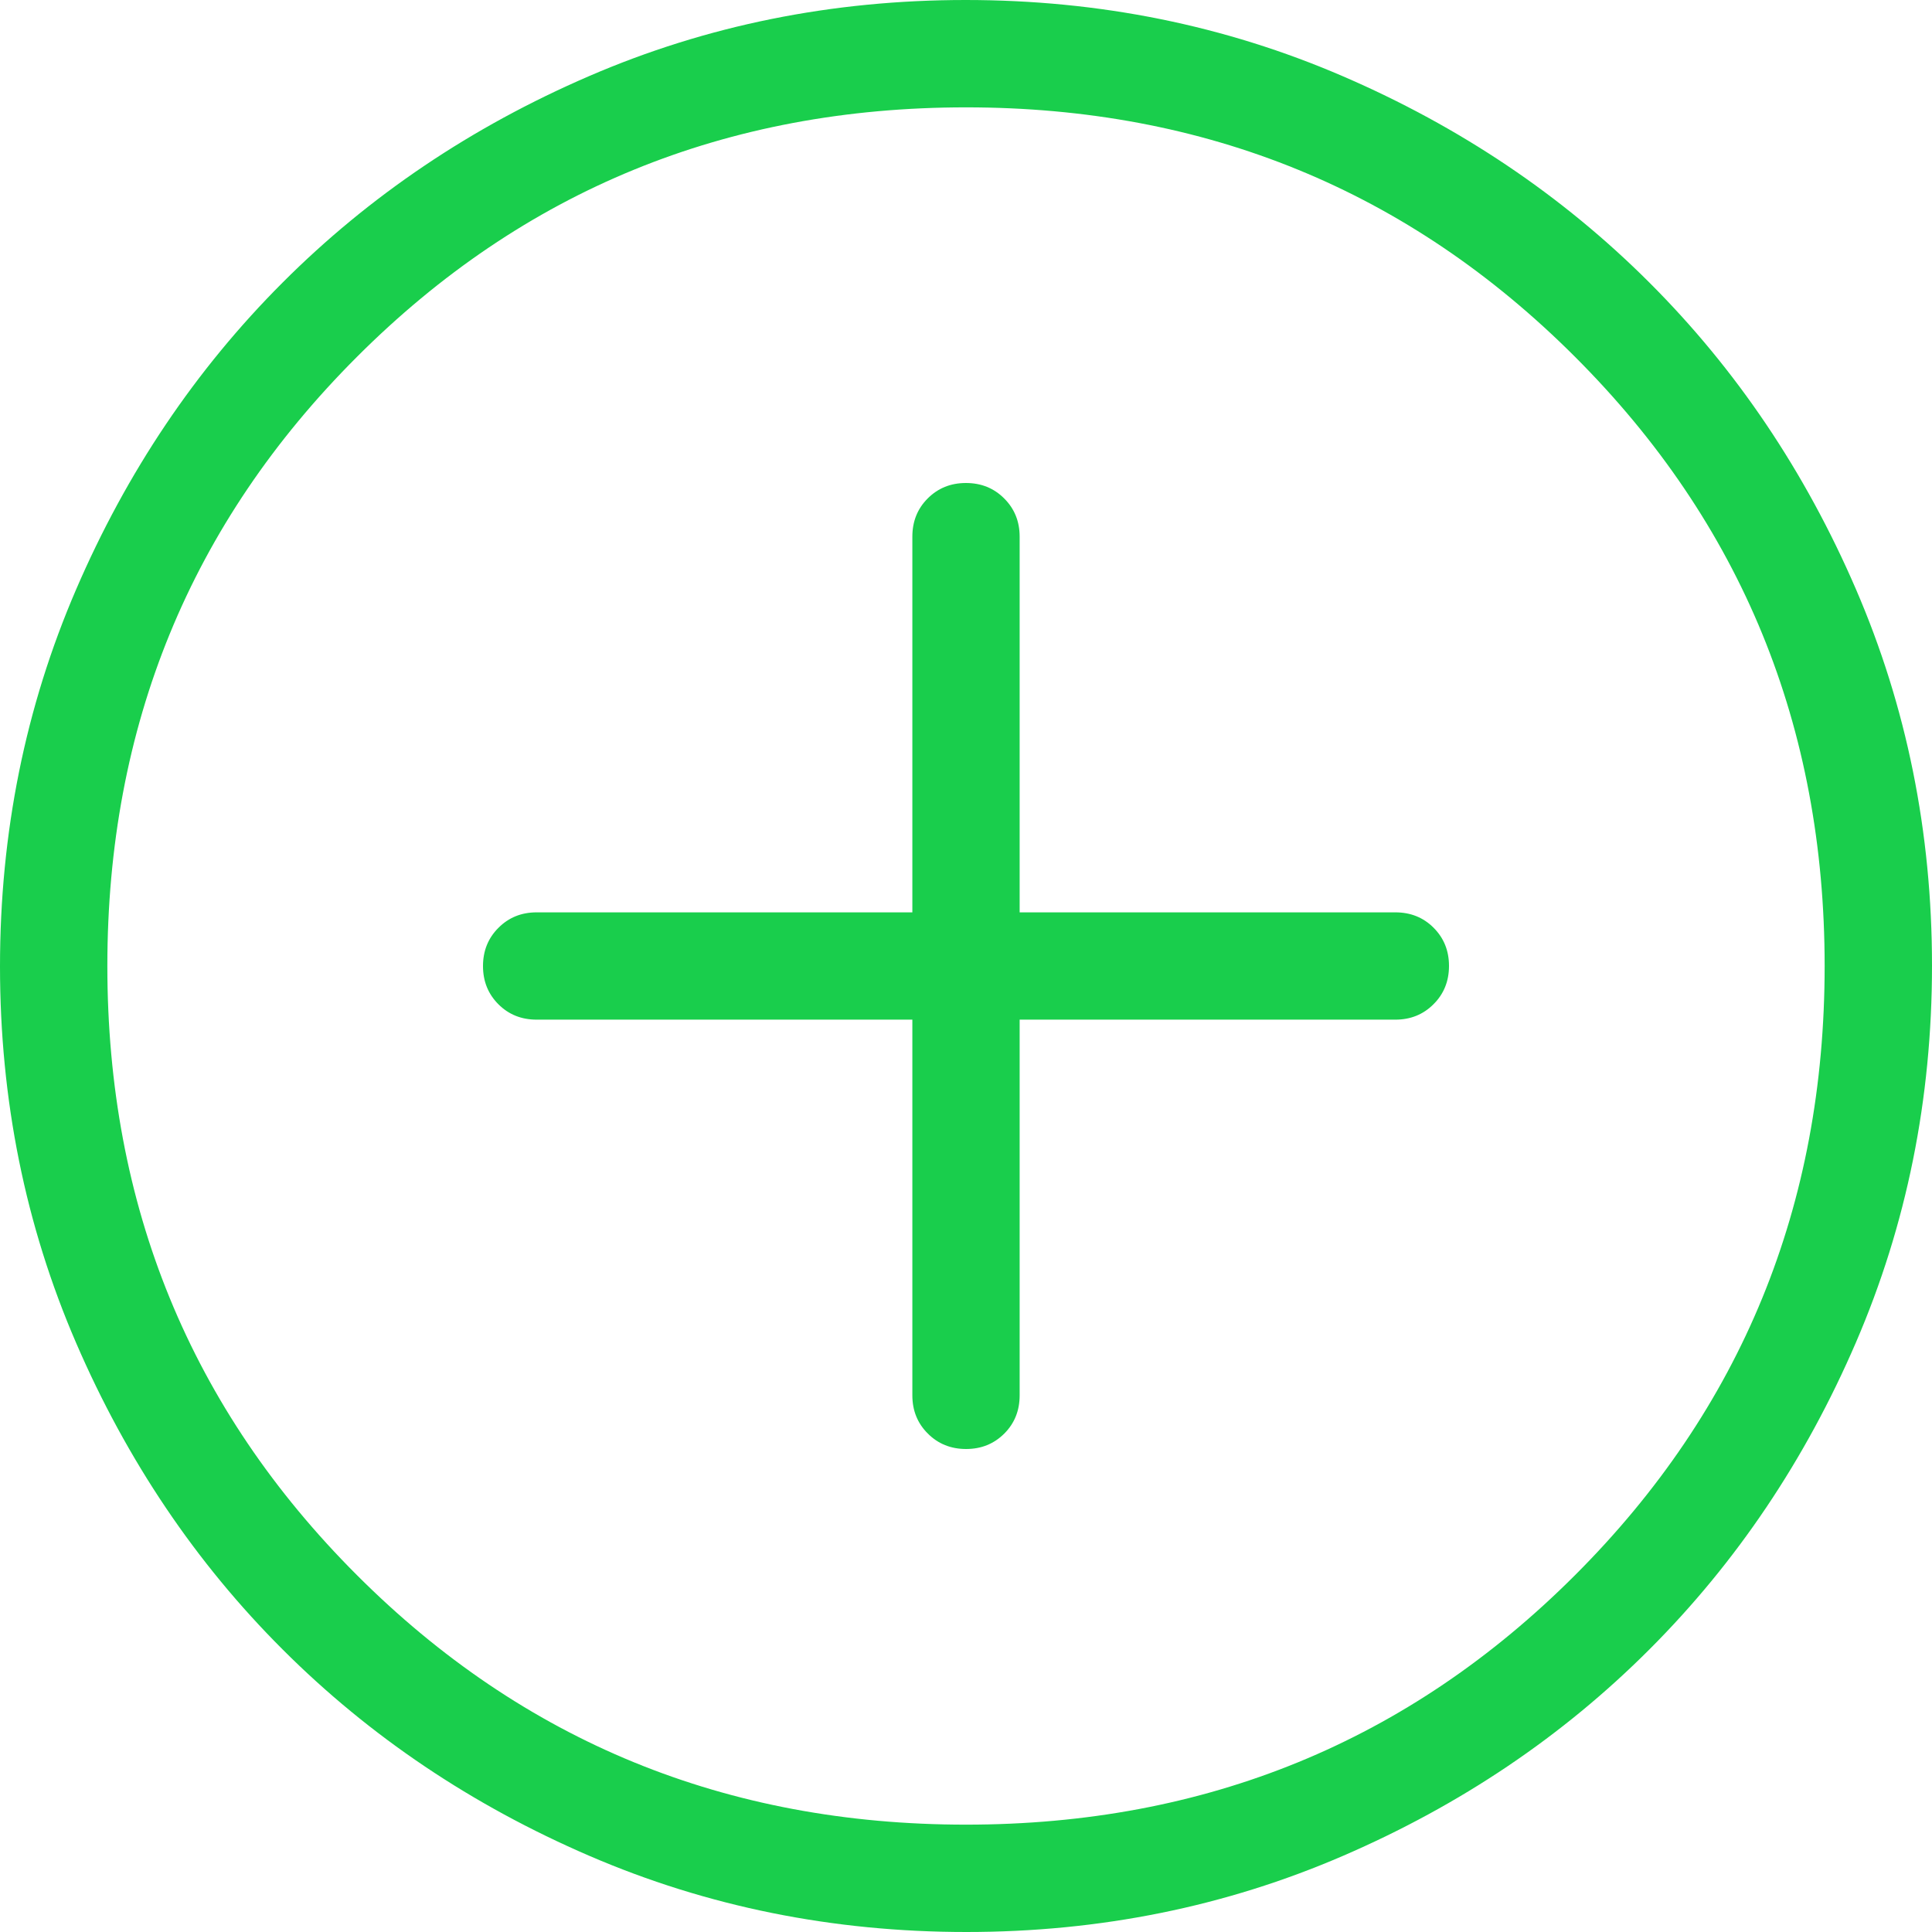
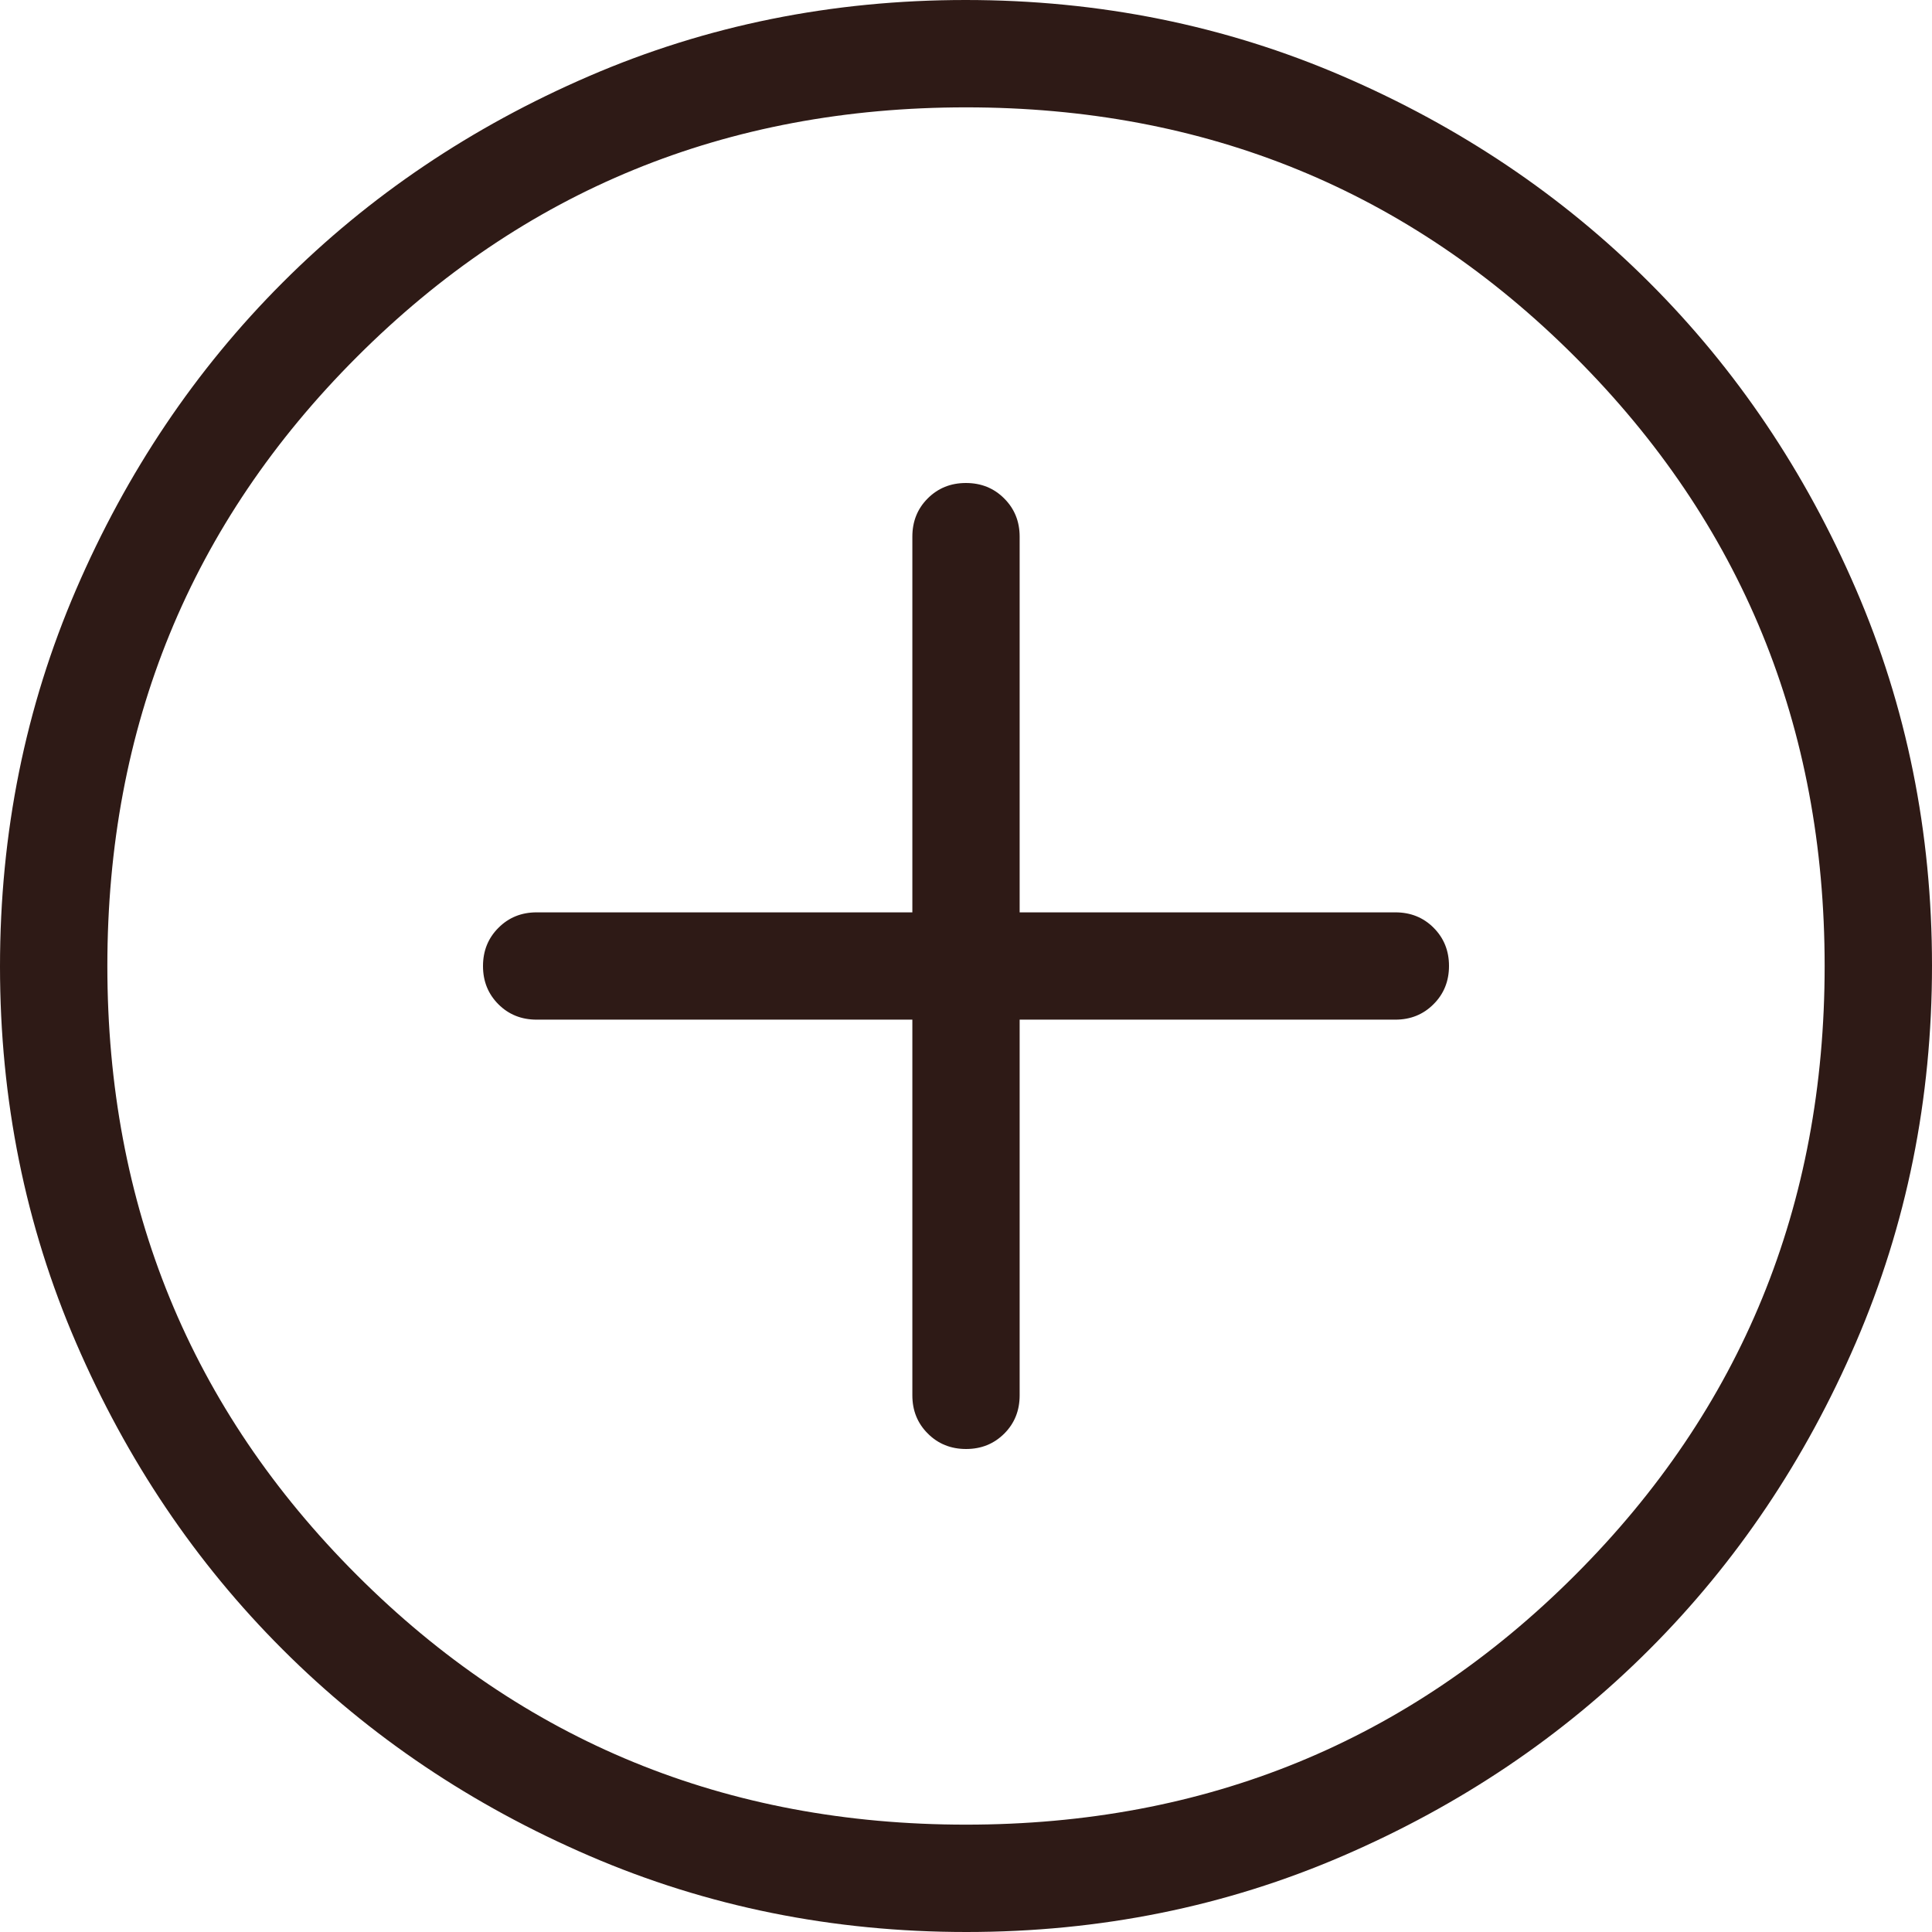
<svg xmlns="http://www.w3.org/2000/svg" width="30" height="30" viewBox="0 0 30 30" fill="none">
-   <path d="M14.167 15.833V21.667C14.167 21.903 14.247 22.101 14.407 22.26C14.566 22.42 14.765 22.5 15.001 22.5C15.238 22.5 15.435 22.42 15.595 22.26C15.754 22.101 15.833 21.903 15.833 21.667V15.833H21.667C21.903 15.833 22.101 15.753 22.26 15.593C22.42 15.434 22.5 15.235 22.5 14.999C22.5 14.762 22.42 14.565 22.26 14.405C22.101 14.246 21.903 14.167 21.667 14.167H15.833V8.333C15.833 8.097 15.753 7.899 15.593 7.74C15.434 7.58 15.235 7.5 14.999 7.5C14.762 7.5 14.565 7.58 14.405 7.74C14.246 7.899 14.167 8.097 14.167 8.333V14.167H8.333C8.097 14.167 7.899 14.247 7.74 14.407C7.58 14.566 7.5 14.765 7.5 15.001C7.5 15.238 7.58 15.435 7.74 15.595C7.899 15.754 8.097 15.833 8.333 15.833H14.167ZM15.006 30C12.931 30 10.981 29.606 9.155 28.819C7.329 28.032 5.741 26.964 4.39 25.614C3.039 24.265 1.97 22.678 1.182 20.853C0.394 19.029 0 17.08 0 15.006C0 12.931 0.394 10.981 1.181 9.155C1.968 7.329 3.036 5.741 4.386 4.39C5.735 3.039 7.322 1.97 9.147 1.182C10.971 0.394 12.92 0 14.994 0C17.069 0 19.019 0.394 20.845 1.181C22.671 1.968 24.259 3.036 25.61 4.386C26.961 5.735 28.03 7.322 28.818 9.147C29.606 10.971 30 12.92 30 14.994C30 17.069 29.606 19.019 28.819 20.845C28.032 22.671 26.964 24.259 25.614 25.61C24.265 26.961 22.678 28.03 20.853 28.818C19.029 29.606 17.08 30 15.006 30ZM15 28.333C18.722 28.333 21.875 27.042 24.458 24.458C27.042 21.875 28.333 18.722 28.333 15C28.333 11.278 27.042 8.125 24.458 5.542C21.875 2.958 18.722 1.667 15 1.667C11.278 1.667 8.125 2.958 5.542 5.542C2.958 8.125 1.667 11.278 1.667 15C1.667 18.722 2.958 21.875 5.542 24.458C8.125 27.042 11.278 28.333 15 28.333Z" fill="#19CE4C" />
+   <path d="M14.167 15.833V21.667C14.167 21.903 14.247 22.101 14.407 22.26C14.566 22.42 14.765 22.5 15.001 22.5C15.238 22.5 15.435 22.42 15.595 22.26C15.754 22.101 15.833 21.903 15.833 21.667V15.833H21.667C21.903 15.833 22.101 15.753 22.26 15.593C22.42 15.434 22.5 15.235 22.5 14.999C22.5 14.762 22.42 14.565 22.26 14.405C22.101 14.246 21.903 14.167 21.667 14.167H15.833V8.333C15.833 8.097 15.753 7.899 15.593 7.74C15.434 7.58 15.235 7.5 14.999 7.5C14.762 7.5 14.565 7.58 14.405 7.74C14.246 7.899 14.167 8.097 14.167 8.333V14.167H8.333C8.097 14.167 7.899 14.247 7.74 14.407C7.58 14.566 7.5 14.765 7.5 15.001C7.5 15.238 7.58 15.435 7.74 15.595C7.899 15.754 8.097 15.833 8.333 15.833H14.167ZM15.006 30C12.931 30 10.981 29.606 9.155 28.819C7.329 28.032 5.741 26.964 4.39 25.614C3.039 24.265 1.97 22.678 1.182 20.853C0.394 19.029 0 17.08 0 15.006C0 12.931 0.394 10.981 1.181 9.155C1.968 7.329 3.036 5.741 4.386 4.39C5.735 3.039 7.322 1.97 9.147 1.182C10.971 0.394 12.92 0 14.994 0C17.069 0 19.019 0.394 20.845 1.181C22.671 1.968 24.259 3.036 25.61 4.386C26.961 5.735 28.03 7.322 28.818 9.147C29.606 10.971 30 12.92 30 14.994C30 17.069 29.606 19.019 28.819 20.845C28.032 22.671 26.964 24.259 25.614 25.61C24.265 26.961 22.678 28.03 20.853 28.818C19.029 29.606 17.08 30 15.006 30ZM15 28.333C18.722 28.333 21.875 27.042 24.458 24.458C27.042 21.875 28.333 18.722 28.333 15C28.333 11.278 27.042 8.125 24.458 5.542C21.875 2.958 18.722 1.667 15 1.667C11.278 1.667 8.125 2.958 5.542 5.542C2.958 8.125 1.667 11.278 1.667 15C1.667 18.722 2.958 21.875 5.542 24.458C8.125 27.042 11.278 28.333 15 28.333Z" fill="#2E1A16" />
</svg>
